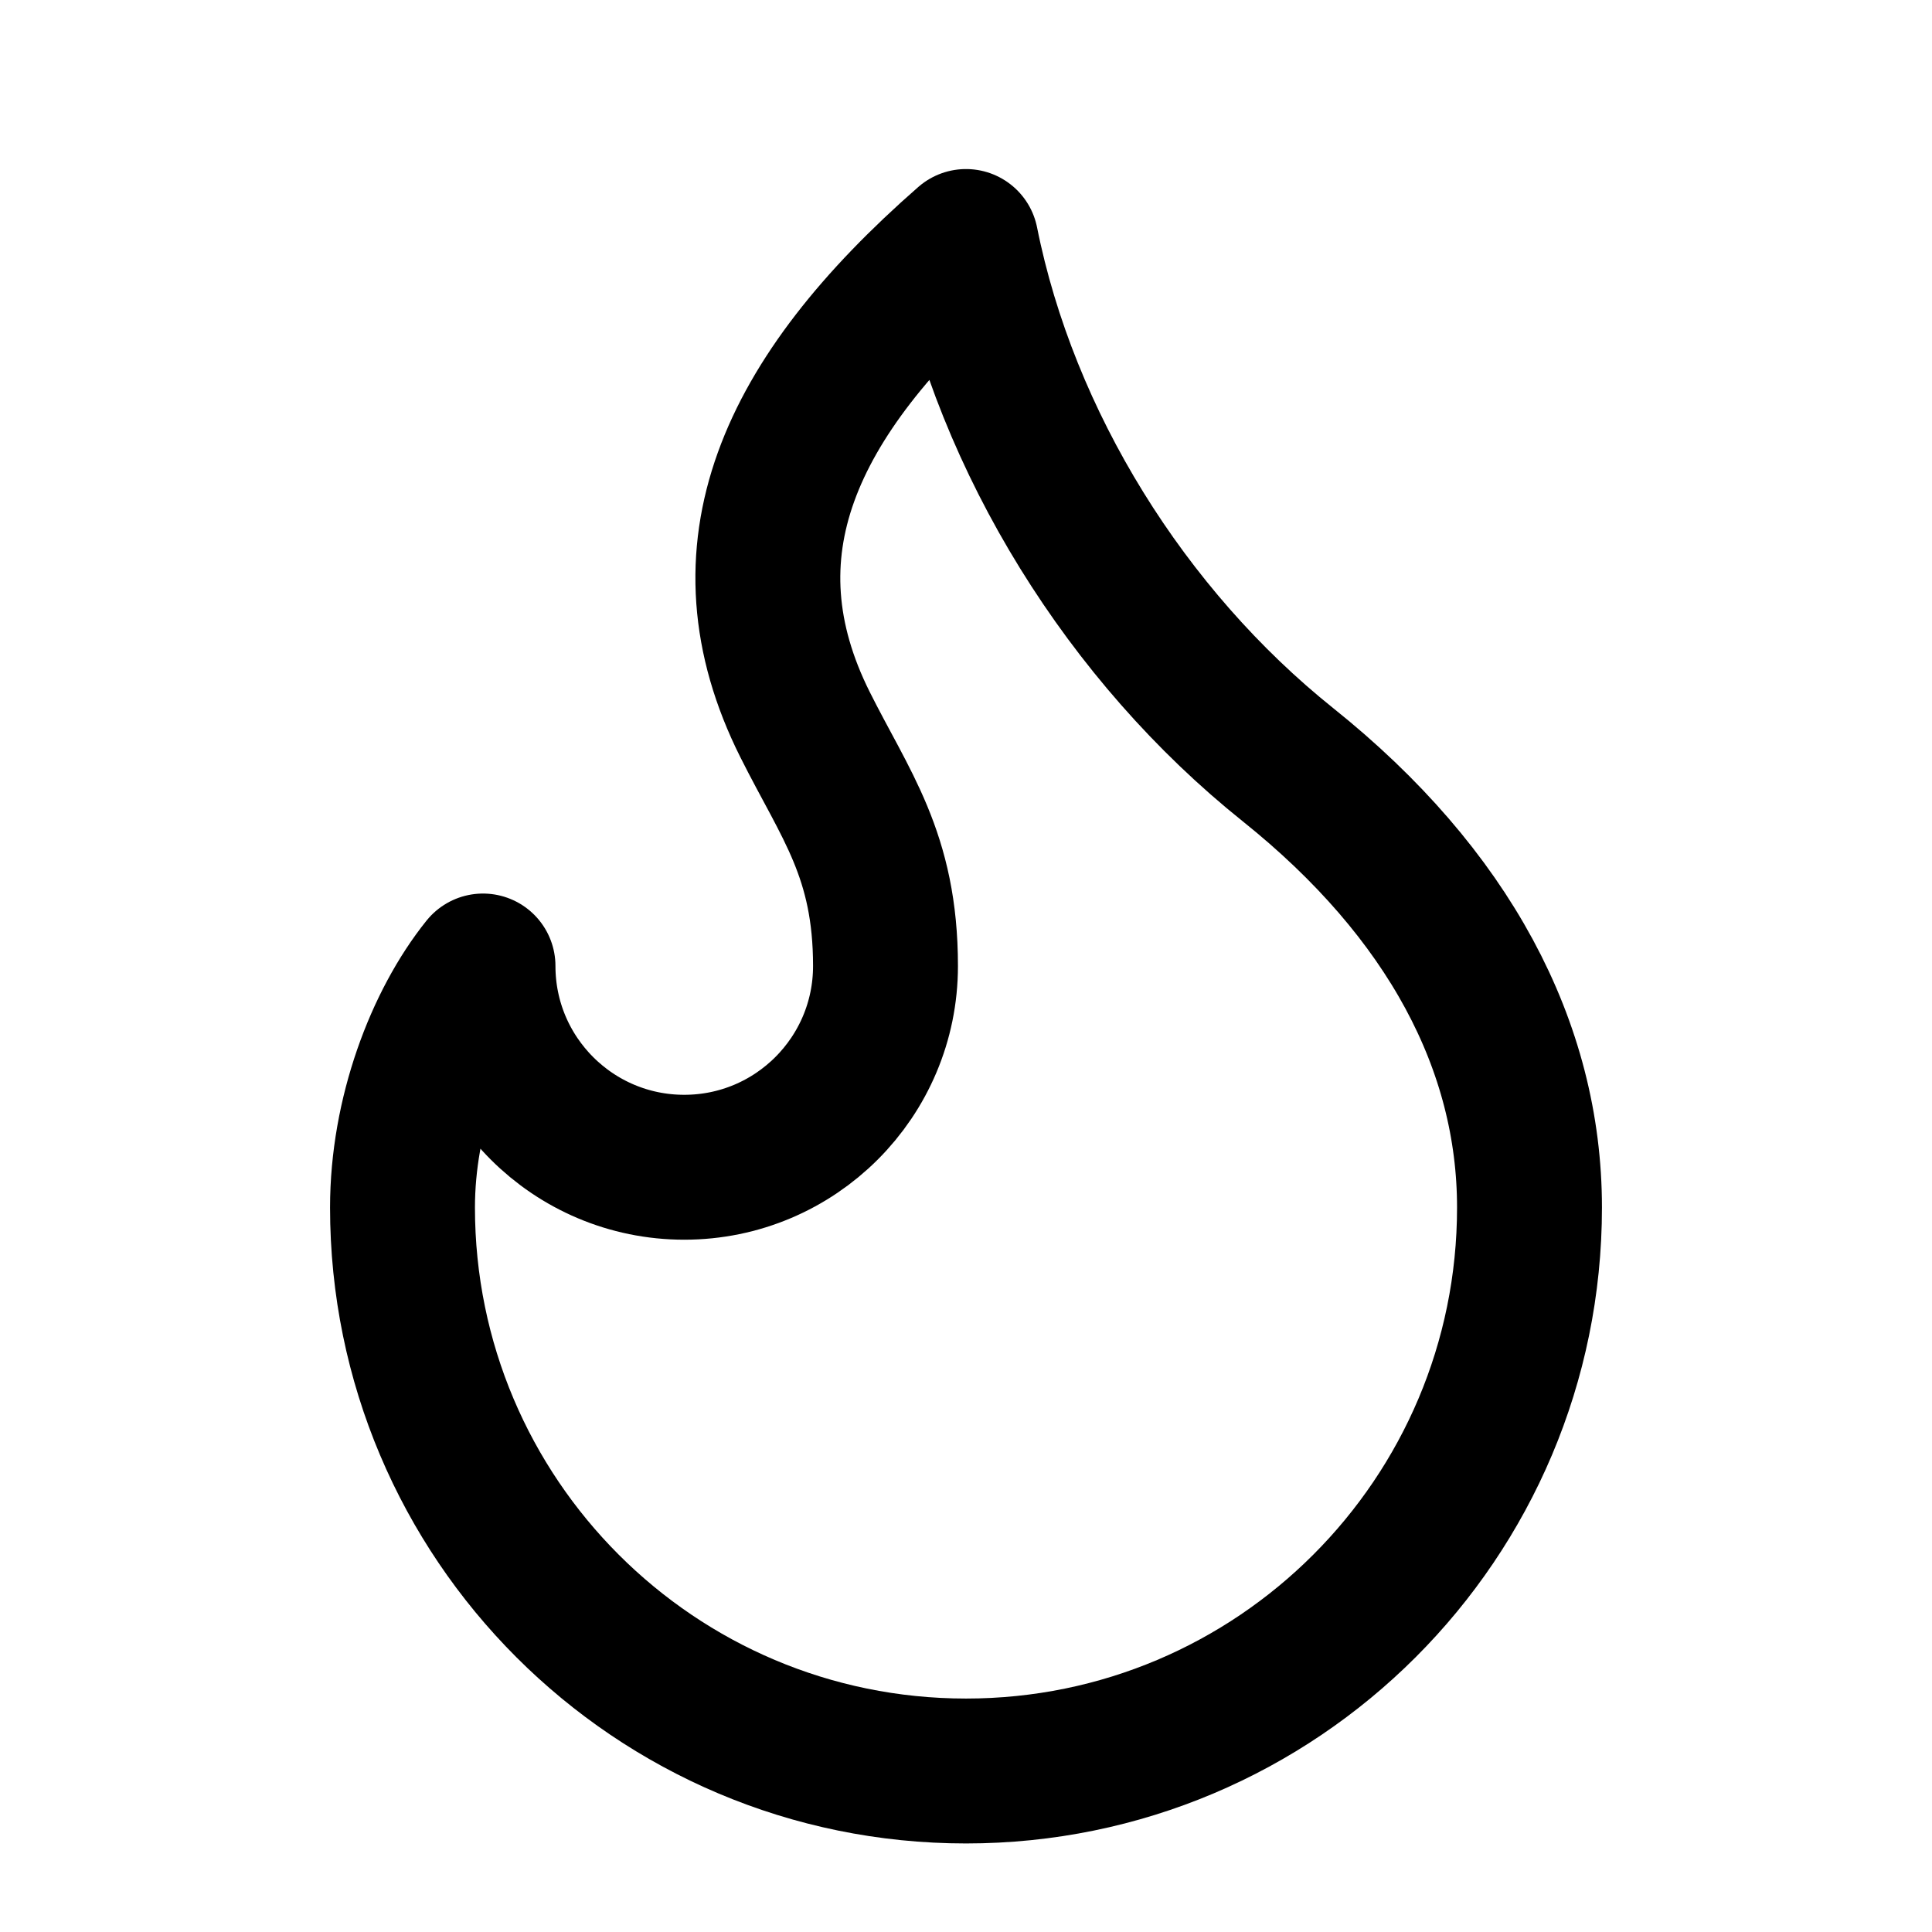
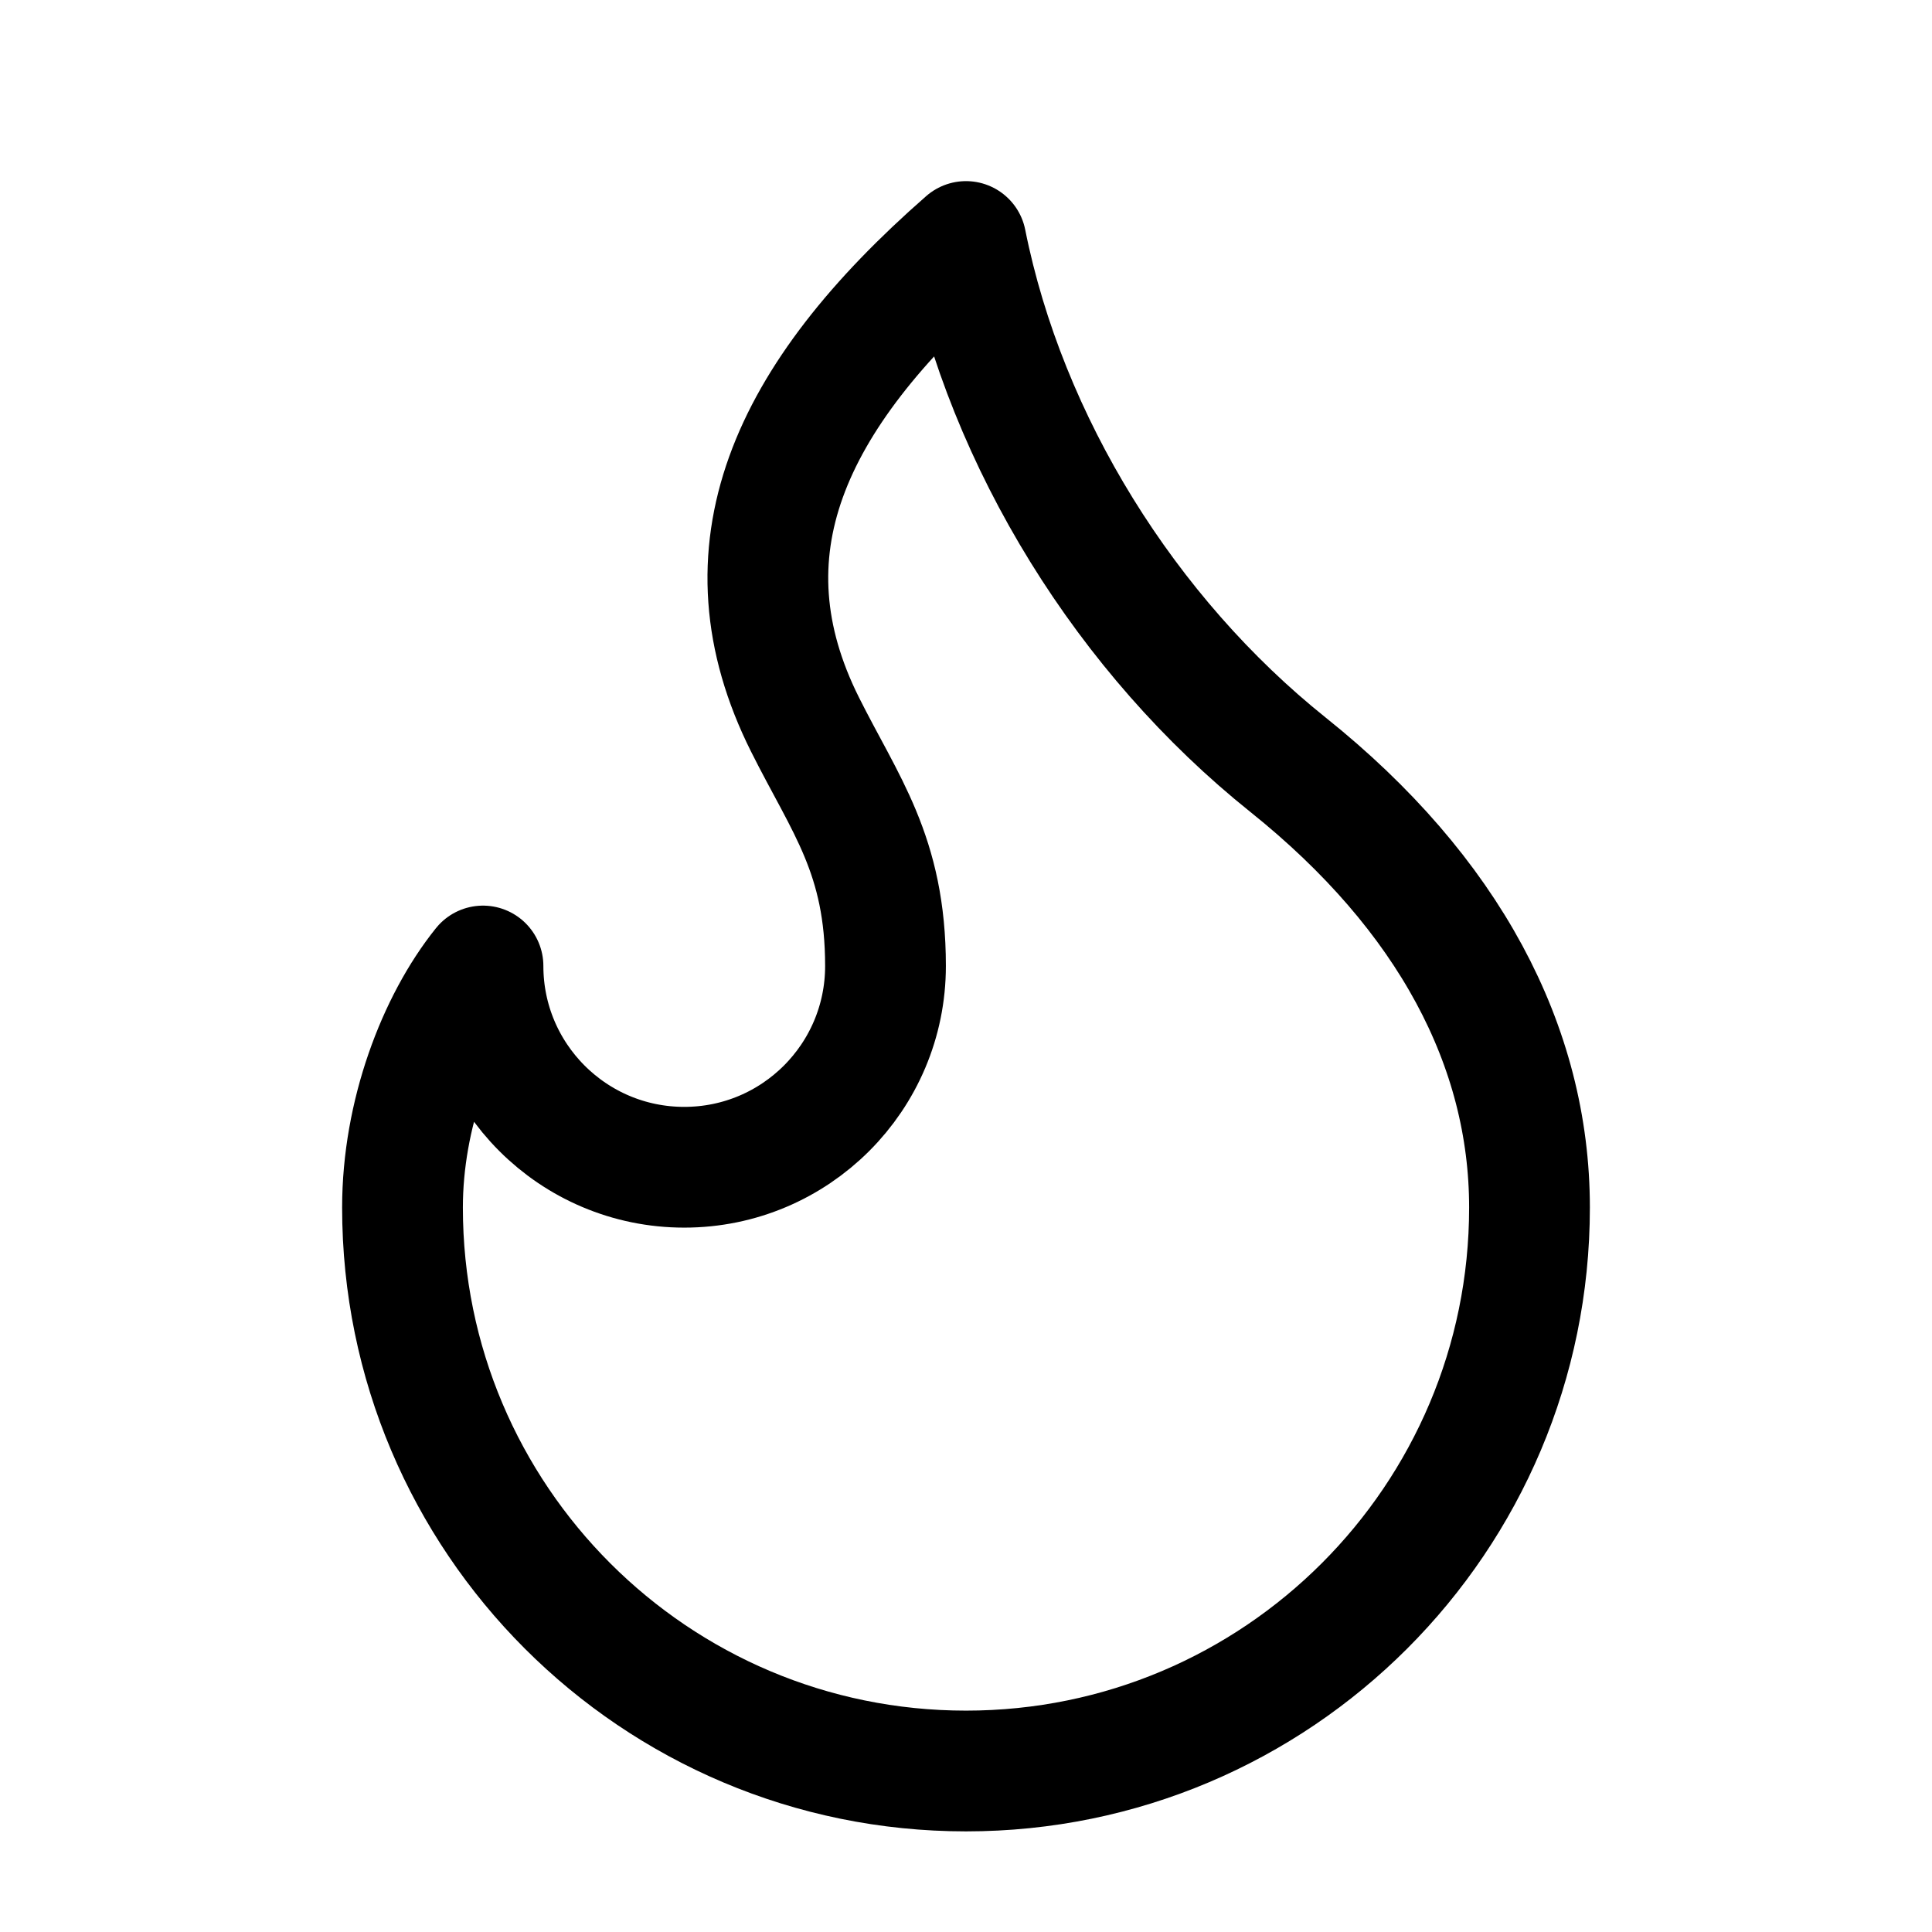
<svg xmlns="http://www.w3.org/2000/svg" viewBox="0 0 24 24" fill="none">
-   <g stroke="currentColor" stroke-width="1.8" stroke-linecap="round" stroke-linejoin="round">
+   <g stroke="currentColor" stroke-width="1.5" stroke-linecap="round" stroke-linejoin="round">
    <path d="M8.5 14.5A2.5 2.5 0 0 0 11 12c0-1.38-.5-2-1-3-1.072-2.143-.224-4.054 2-6 .5 2.5 2 4.9 4 6.5 2 1.6 3 3.5 3 5.5a7 7 0 1 1-14 0c0-1.153.433-2.294 1-3a2.5 2.5 0 0 0 2.5 2.5Z" />
  </g>
</svg>
